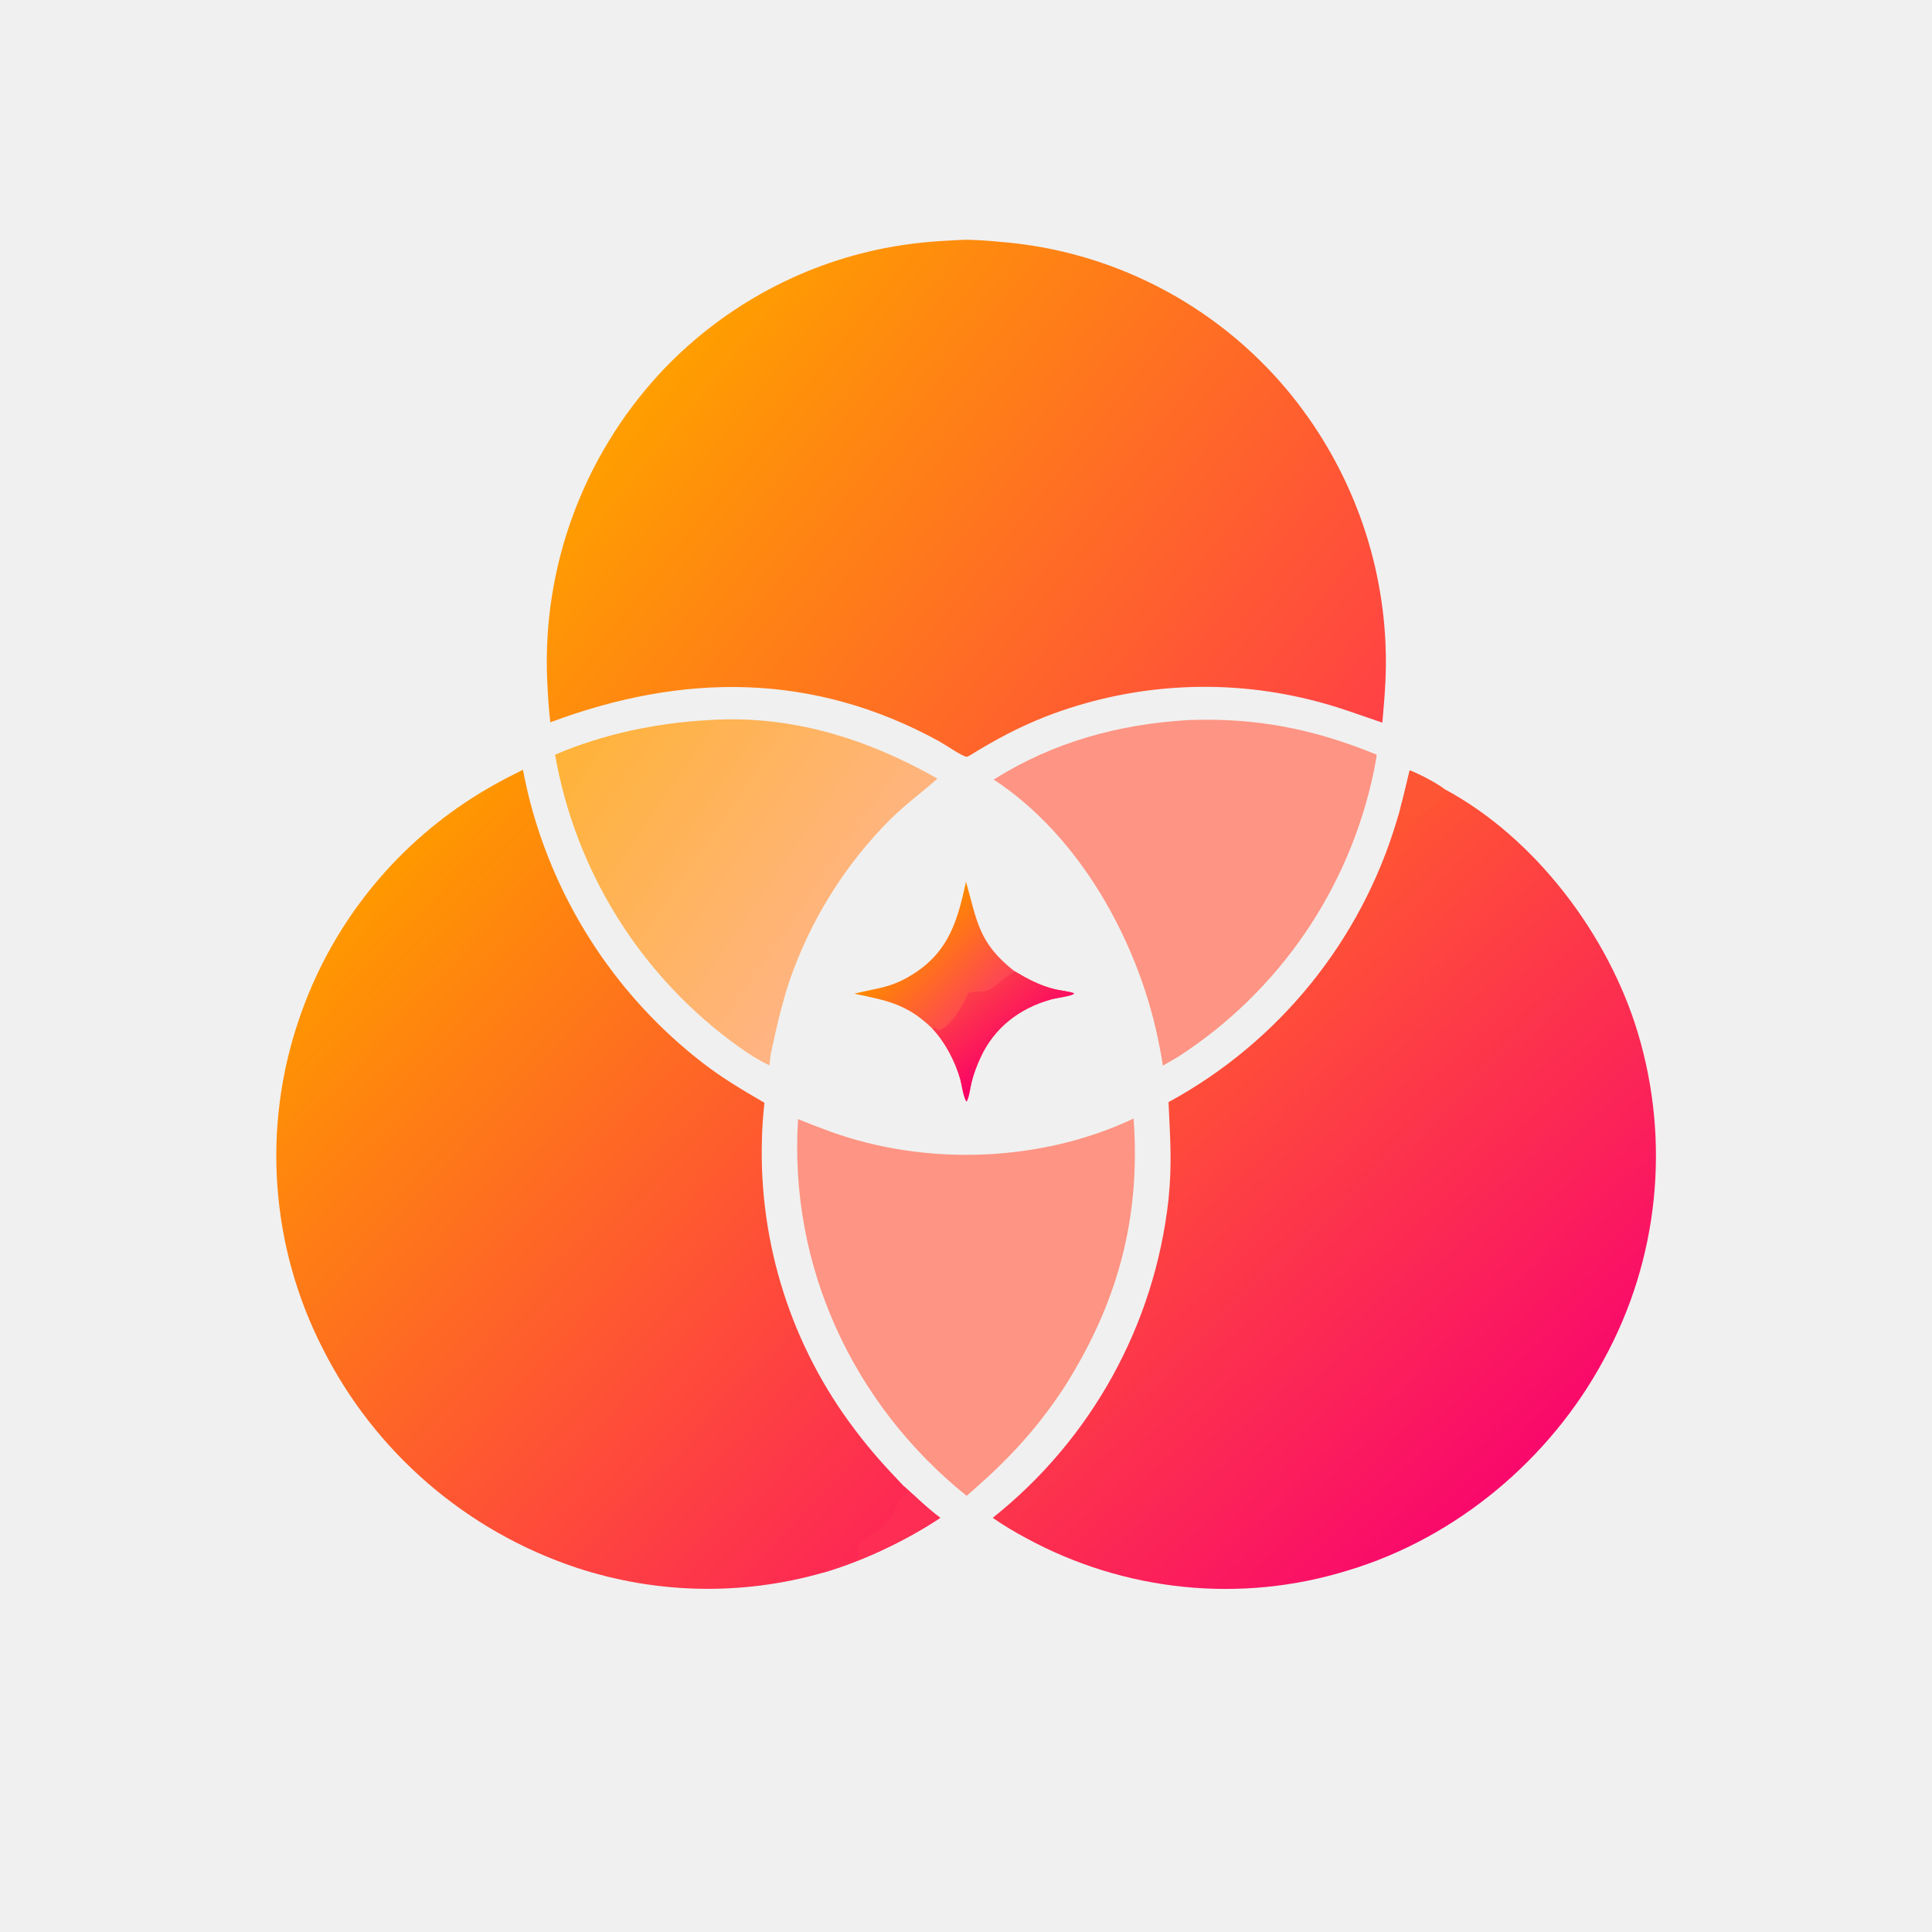
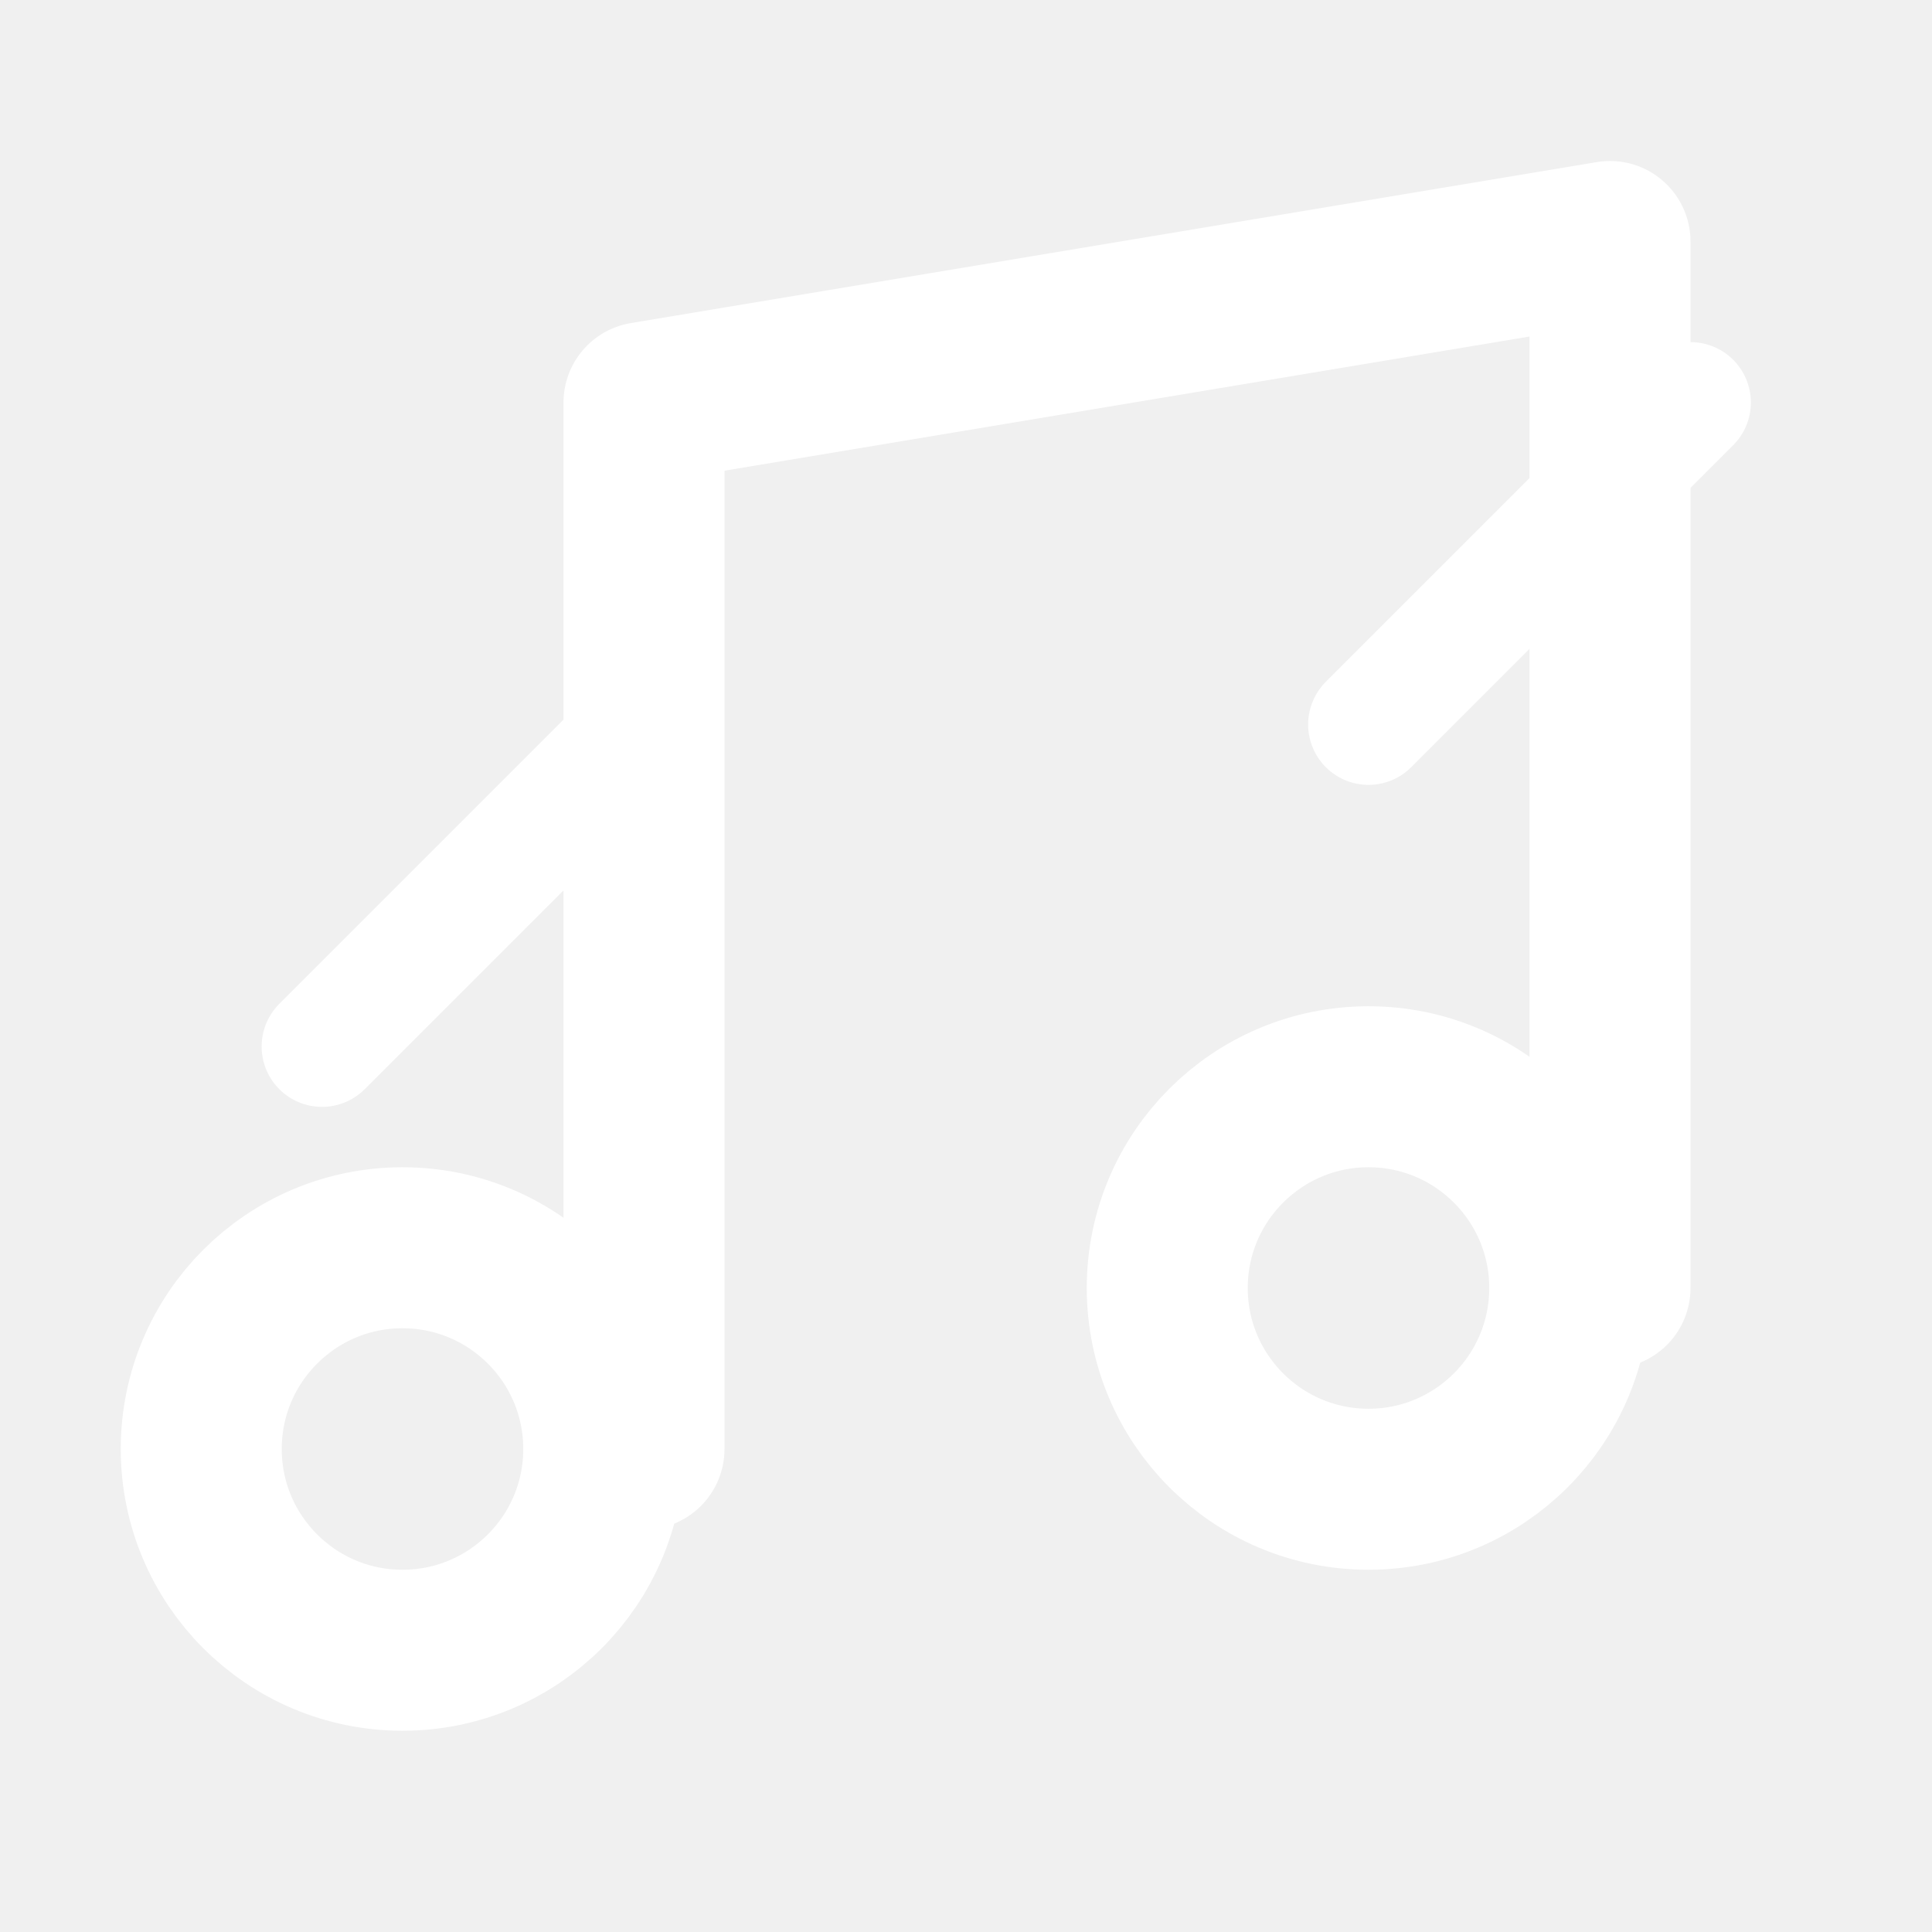
- <svg xmlns="http://www.w3.org/2000/svg" width="24px" height="24px" viewBox="0 0 24 24" version="1.1">
-   <defs>
-     <linearGradient id="linear0" gradientUnits="userSpaceOnUse" x1="438.2" y1="230.094" x2="832.121" y2="545.986" gradientTransform="matrix(0.0191388,0,0,0.0191388,0,0)">
-       <stop offset="0" style="stop-color:rgb(100%,61.961%,0%);stop-opacity:1;" />
-       <stop offset="1" style="stop-color:rgb(100%,25.49%,27.059%);stop-opacity:1;" />
-     </linearGradient>
-     <linearGradient id="linear1" gradientUnits="userSpaceOnUse" x1="194.835" y1="626.256" x2="580.332" y2="984.768" gradientTransform="matrix(0.0191388,0,0,0.0191388,0,0)">
-       <stop offset="0" style="stop-color:rgb(100%,59.608%,0%);stop-opacity:1;" />
-       <stop offset="1" style="stop-color:rgb(99.216%,15.686%,32.941%);stop-opacity:1;" />
-     </linearGradient>
-     <linearGradient id="linear2" gradientUnits="userSpaceOnUse" x1="739.461" y1="684.443" x2="988.299" y2="949.994" gradientTransform="matrix(0.0191388,0,0,0.0191388,0,0)">
-       <stop offset="0" style="stop-color:rgb(100%,33.333%,20%);stop-opacity:1;" />
-       <stop offset="1" style="stop-color:rgb(97.647%,3.529%,41.961%);stop-opacity:1;" />
-     </linearGradient>
-     <linearGradient id="linear3" gradientUnits="userSpaceOnUse" x1="372.315" y1="474.378" x2="557.648" y2="601.804" gradientTransform="matrix(0.0191388,0,0,0.0191388,0,0)">
-       <stop offset="0" style="stop-color:rgb(100%,70.196%,21.961%);stop-opacity:1;" />
-       <stop offset="1" style="stop-color:rgb(100%,70.588%,51.765%);stop-opacity:1;" />
-     </linearGradient>
-     <linearGradient id="linear4" gradientUnits="userSpaceOnUse" x1="592.682" y1="610.136" x2="635.965" y2="653.098" gradientTransform="matrix(0.0191388,0,0,0.0191388,0,0)">
-       <stop offset="0" style="stop-color:rgb(100%,52.941%,0%);stop-opacity:1;" />
-       <stop offset="1" style="stop-color:rgb(99.608%,26.667%,34.118%);stop-opacity:1;" />
-     </linearGradient>
-     <linearGradient id="linear5" gradientUnits="userSpaceOnUse" x1="664.72" y1="682.846" x2="632.349" y2="641.975" gradientTransform="matrix(0.0191388,0,0,0.0191388,0,0)">
-       <stop offset="0" style="stop-color:rgb(98.431%,0%,40.392%);stop-opacity:1;" />
-       <stop offset="1" style="stop-color:rgb(98.824%,23.922%,28.235%);stop-opacity:1;" />
-     </linearGradient>
-   </defs>
-   <g id="surface1">
-     <path style=" stroke:none;fill-rule:nonzero;fill:url(#linear0);" d="M 11.945 2.98 C 12.051 2.973 12.312 2.992 12.422 3.004 C 13.809 3.113 15.098 3.777 15.992 4.848 C 16.73 5.734 17.16 6.84 17.211 7.992 C 17.227 8.355 17.203 8.621 17.172 8.977 C 16.844 8.867 16.621 8.777 16.27 8.691 C 15.18 8.422 14.035 8.496 12.988 8.902 C 12.633 9.043 12.367 9.188 12.043 9.387 L 12.008 9.402 C 11.938 9.387 11.742 9.25 11.664 9.207 C 10.102 8.352 8.488 8.355 6.836 8.973 C 6.816 8.797 6.805 8.621 6.797 8.445 C 6.738 7.047 7.238 5.684 8.184 4.652 C 8.93 3.844 9.914 3.293 10.992 3.082 C 11.34 3.016 11.598 2.996 11.945 2.98 Z M 11.945 2.98 " />
-     <path style=" stroke:none;fill-rule:nonzero;fill:url(#linear1);" d="M 10.215 19.539 C 9.215 19.824 8.148 19.801 7.156 19.473 C 5.789 19.016 4.656 18.039 4.008 16.75 C 3.363 15.488 3.254 14.016 3.711 12.672 C 4.082 11.566 4.812 10.613 5.785 9.965 C 6.02 9.809 6.242 9.688 6.496 9.562 C 6.523 9.703 6.555 9.844 6.59 9.98 C 6.93 11.258 7.68 12.391 8.723 13.199 C 8.98 13.398 9.215 13.535 9.496 13.699 C 9.48 13.848 9.469 13.996 9.465 14.148 C 9.426 15.449 9.832 16.723 10.621 17.762 C 10.824 18.031 10.996 18.219 11.227 18.461 C 11.387 18.602 11.504 18.723 11.68 18.855 C 11.258 19.137 10.707 19.398 10.215 19.539 Z M 10.215 19.539 " />
-     <path style=" stroke:none;fill-rule:nonzero;fill:rgb(99.216%,17.647%,32.941%);fill-opacity:1;" d="M 11.227 18.461 C 11.387 18.602 11.504 18.723 11.68 18.855 C 11.258 19.137 10.707 19.398 10.215 19.539 C 10.301 19.398 10.637 19.434 10.676 19.309 C 10.668 19.289 10.645 19.238 10.648 19.227 C 10.691 19.117 10.887 19.039 10.965 18.957 C 11.023 18.895 11.07 18.848 11.105 18.789 C 11.152 18.707 11.164 18.602 11.234 18.547 C 11.262 18.547 11.254 18.551 11.277 18.543 C 11.25 18.508 11.242 18.5 11.227 18.461 Z M 11.227 18.461 " />
-     <path style=" stroke:none;fill-rule:nonzero;fill:url(#linear2);" d="M 17.512 9.57 C 17.625 9.613 17.844 9.727 17.941 9.801 C 19.066 10.402 19.977 11.609 20.344 12.824 C 20.754 14.18 20.605 15.648 19.922 16.891 C 19.258 18.125 18.09 19.105 16.746 19.508 C 15.414 19.922 13.965 19.773 12.738 19.102 C 12.613 19.035 12.449 18.938 12.332 18.855 C 13.559 17.879 14.344 16.457 14.516 14.898 C 14.562 14.434 14.535 14.141 14.516 13.691 C 15.887 12.945 16.906 11.688 17.352 10.191 C 17.367 10.145 17.383 10.086 17.395 10.043 C 17.438 9.887 17.473 9.727 17.512 9.57 Z M 17.512 9.57 " />
-     <path style=" stroke:none;fill-rule:nonzero;fill:rgb(99.608%,33.725%,20.784%);fill-opacity:1;" d="M 17.512 9.57 C 17.625 9.613 17.844 9.727 17.941 9.801 C 17.91 9.832 17.895 9.941 17.855 9.977 C 17.785 10.043 17.66 10.09 17.598 10.152 L 17.574 10.176 L 17.559 10.125 C 17.504 10.094 17.504 10.164 17.438 10.117 C 17.43 10.094 17.426 10.07 17.418 10.051 L 17.395 10.043 C 17.438 9.887 17.473 9.727 17.512 9.57 Z M 17.512 9.57 " />
-     <path style=" stroke:none;fill-rule:nonzero;fill:rgb(99.608%,58.039%,51.373%);fill-opacity:1;" d="M 9.914 13.902 C 10.047 13.957 10.184 14.008 10.32 14.059 C 11.512 14.488 12.934 14.438 14.082 13.895 C 14.172 15.145 13.879 16.203 13.207 17.254 C 12.852 17.789 12.492 18.164 12.008 18.582 C 10.594 17.445 9.797 15.723 9.914 13.902 Z M 9.914 13.902 " />
-     <path style=" stroke:none;fill-rule:nonzero;fill:rgb(99.608%,58.039%,51.373%);fill-opacity:1;" d="M 14.762 8.945 C 15.613 8.914 16.32 9.055 17.102 9.375 C 17.094 9.445 17.078 9.516 17.066 9.582 C 16.762 11.043 15.887 12.32 14.633 13.129 L 14.445 13.238 C 14.43 13.125 14.406 13.008 14.383 12.895 C 14.125 11.672 13.406 10.379 12.344 9.684 C 13.082 9.219 13.895 8.996 14.762 8.945 Z M 14.762 8.945 " />
-     <path style=" stroke:none;fill-rule:nonzero;fill:url(#linear3);" d="M 8.809 8.945 C 9.832 8.879 10.77 9.176 11.645 9.672 C 11.445 9.852 11.27 9.973 11.062 10.176 C 10.496 10.742 10.07 11.426 9.809 12.18 C 9.707 12.488 9.645 12.766 9.578 13.078 C 9.57 13.129 9.562 13.184 9.559 13.234 C 9.43 13.176 9.285 13.082 9.172 13 C 7.969 12.137 7.152 10.836 6.895 9.375 C 7.496 9.117 8.16 8.98 8.809 8.945 Z M 8.809 8.945 " />
-     <path style=" stroke:none;fill-rule:nonzero;fill:url(#linear4);" d="M 12 10.953 C 12.141 11.453 12.156 11.711 12.598 12.062 C 12.77 12.164 12.914 12.242 13.105 12.289 C 13.172 12.305 13.289 12.316 13.344 12.34 C 13.324 12.375 13.102 12.398 13.047 12.418 C 12.66 12.527 12.348 12.77 12.18 13.137 C 12.133 13.238 12.098 13.332 12.07 13.441 C 12.051 13.516 12.043 13.613 12.008 13.684 C 11.973 13.652 11.945 13.469 11.93 13.41 C 11.867 13.188 11.742 12.945 11.582 12.777 C 11.27 12.473 11.023 12.43 10.613 12.344 C 10.91 12.27 11.078 12.273 11.359 12.09 C 11.793 11.809 11.898 11.422 12 10.953 Z M 12 10.953 " />
-     <path style=" stroke:none;fill-rule:nonzero;fill:url(#linear5);" d="M 12.598 12.062 C 12.77 12.164 12.914 12.242 13.105 12.289 C 13.172 12.305 13.289 12.316 13.344 12.34 C 13.324 12.375 13.102 12.398 13.047 12.418 C 12.66 12.527 12.348 12.77 12.18 13.137 C 12.133 13.238 12.098 13.332 12.07 13.441 C 12.051 13.516 12.043 13.613 12.008 13.684 C 11.973 13.652 11.945 13.469 11.93 13.41 C 11.867 13.188 11.742 12.945 11.582 12.777 L 11.621 12.77 L 11.656 12.797 C 11.781 12.797 11.992 12.453 12.027 12.336 C 12.105 12.305 12.219 12.332 12.293 12.293 C 12.402 12.238 12.461 12.145 12.57 12.094 C 12.598 12.082 12.59 12.086 12.598 12.062 Z M 12.598 12.062 " />
-   </g>
+ <svg xmlns="http://www.w3.org/2000/svg" width="24" height="24" viewBox="0 0 24 24" fill="none">
+   <path d="M8 18V5l12-2v13" stroke="#FFFFFF" stroke-width="2" stroke-linecap="round" stroke-linejoin="round" />
+   <circle cx="5" cy="18" r="2.5" stroke="#FFFFFF" stroke-width="2" />
+   <circle cx="17" cy="16" r="2.5" stroke="#FFFFFF" stroke-width="2" />
+   <path d="M21 5l-4 4M4 13l4-4" stroke="#FFFFFF" stroke-width="1.5" stroke-linecap="round" />
</svg>
